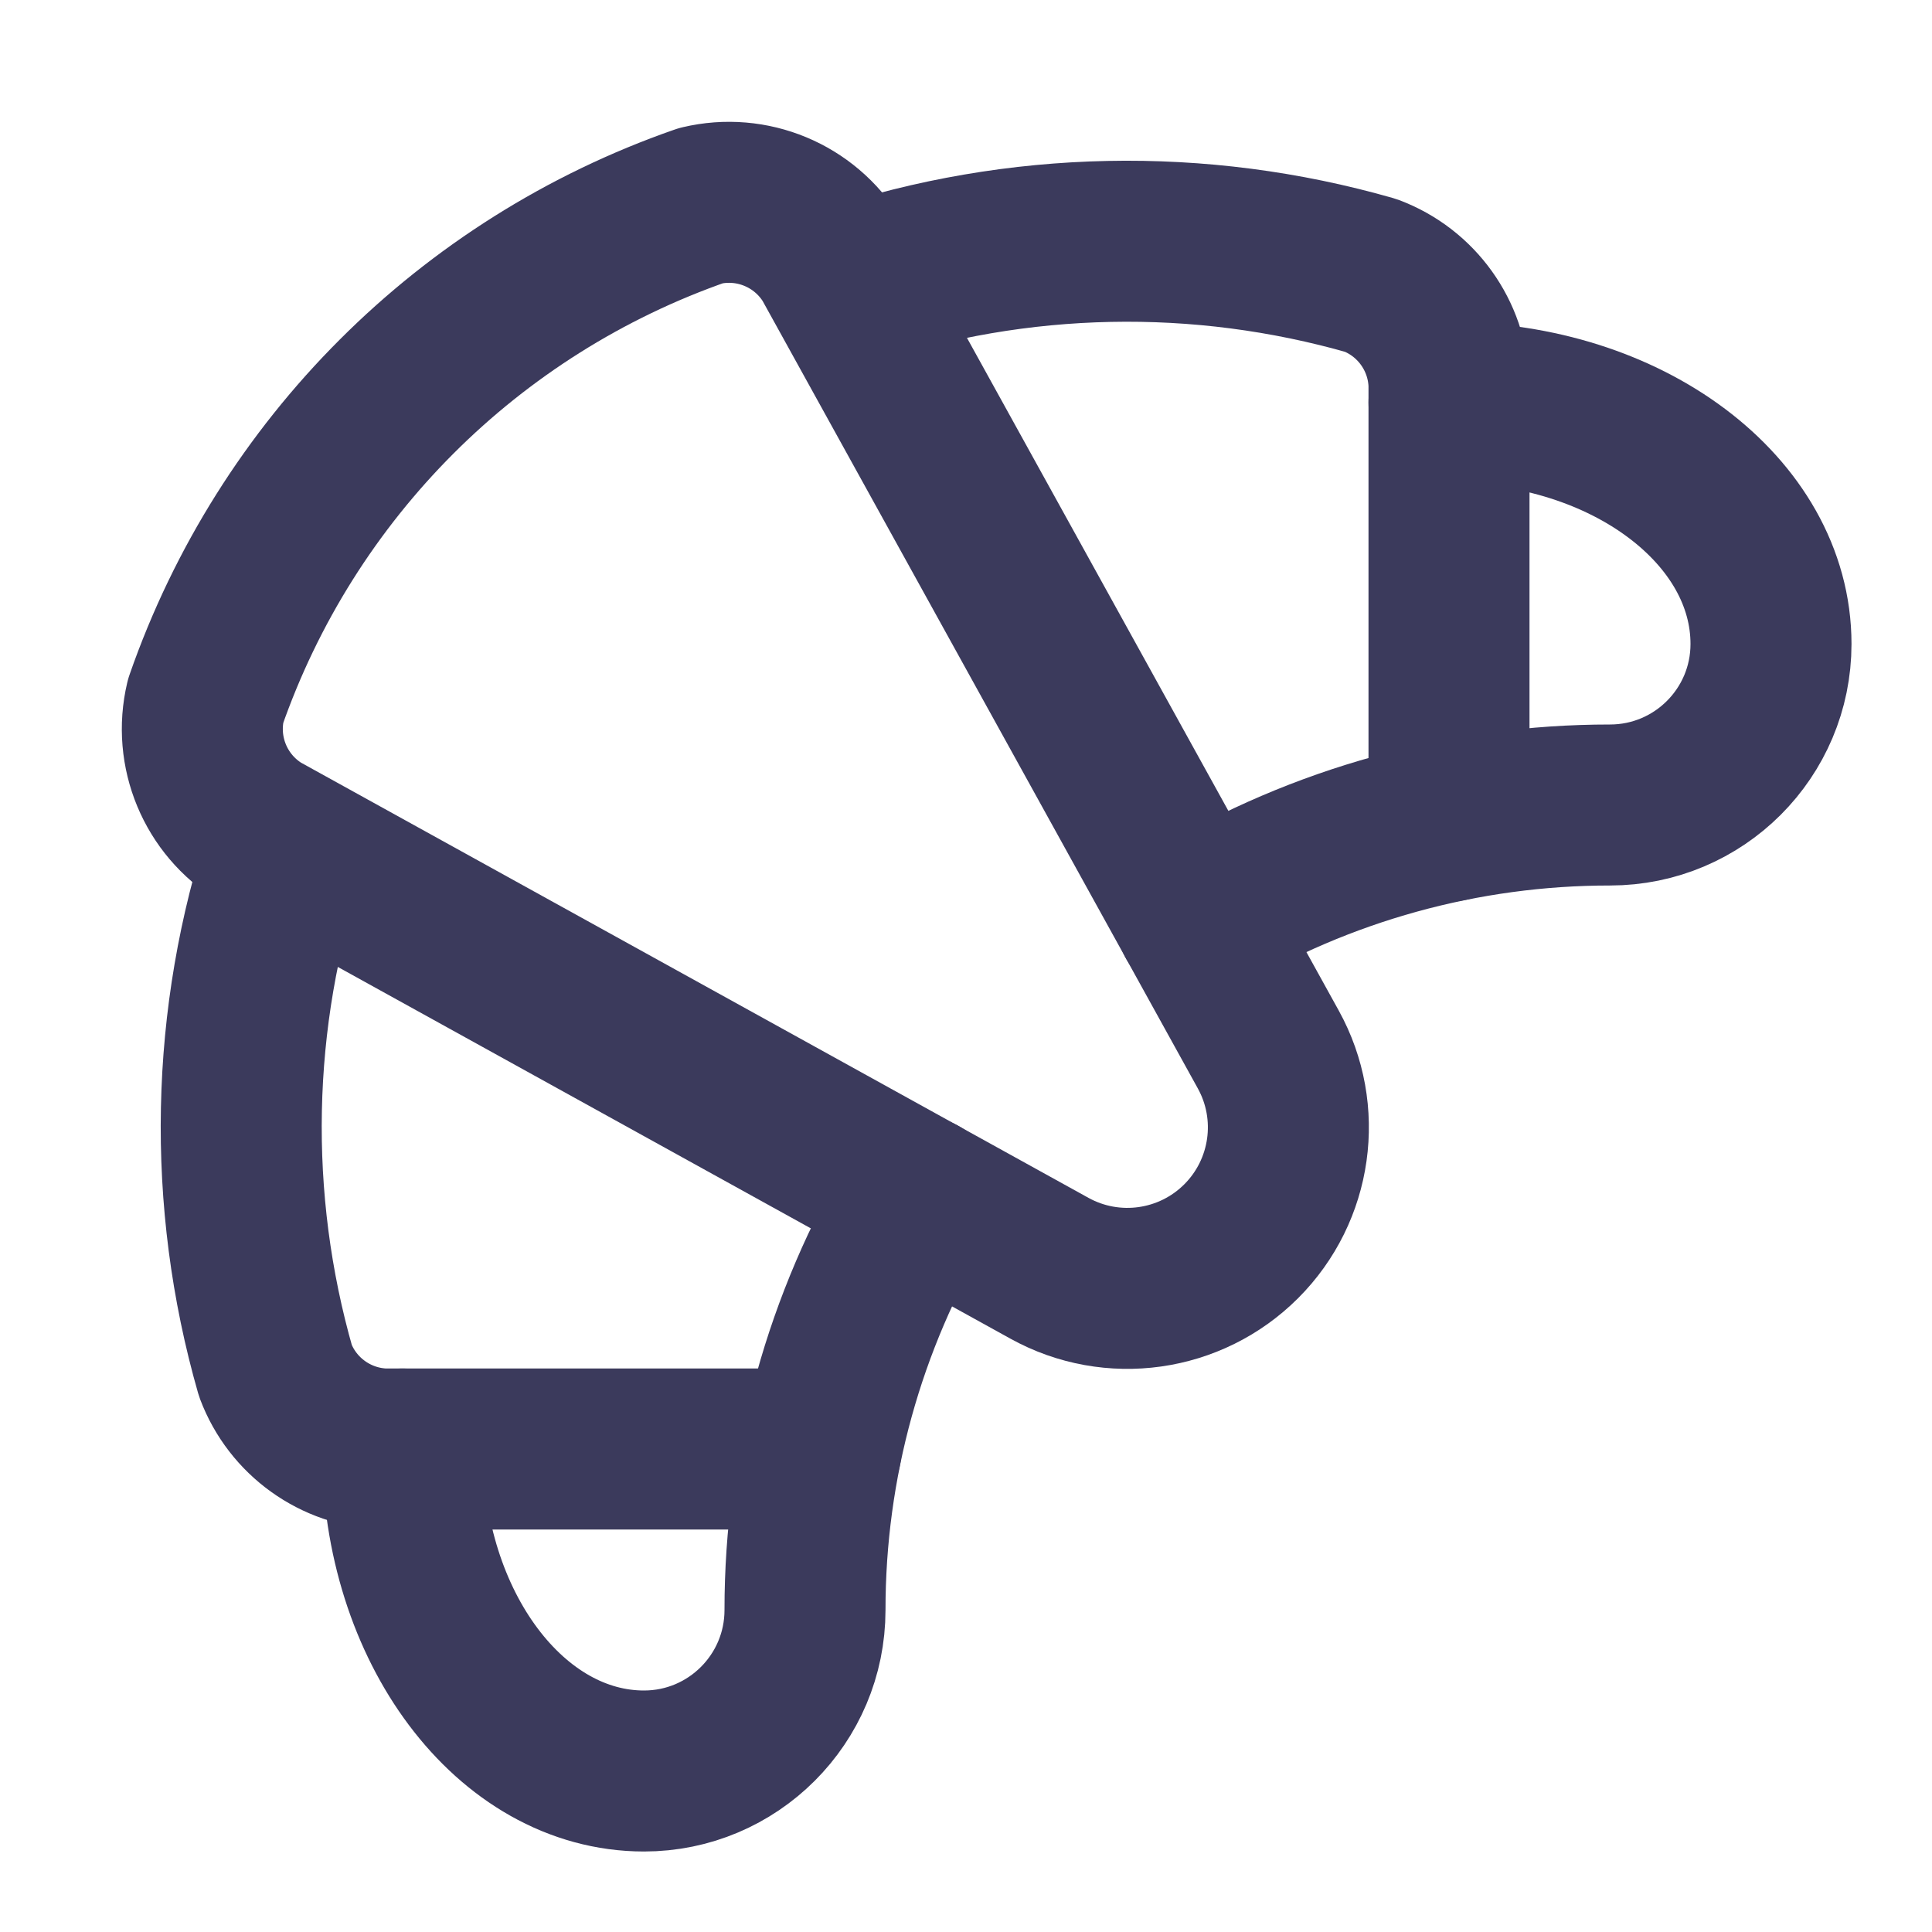
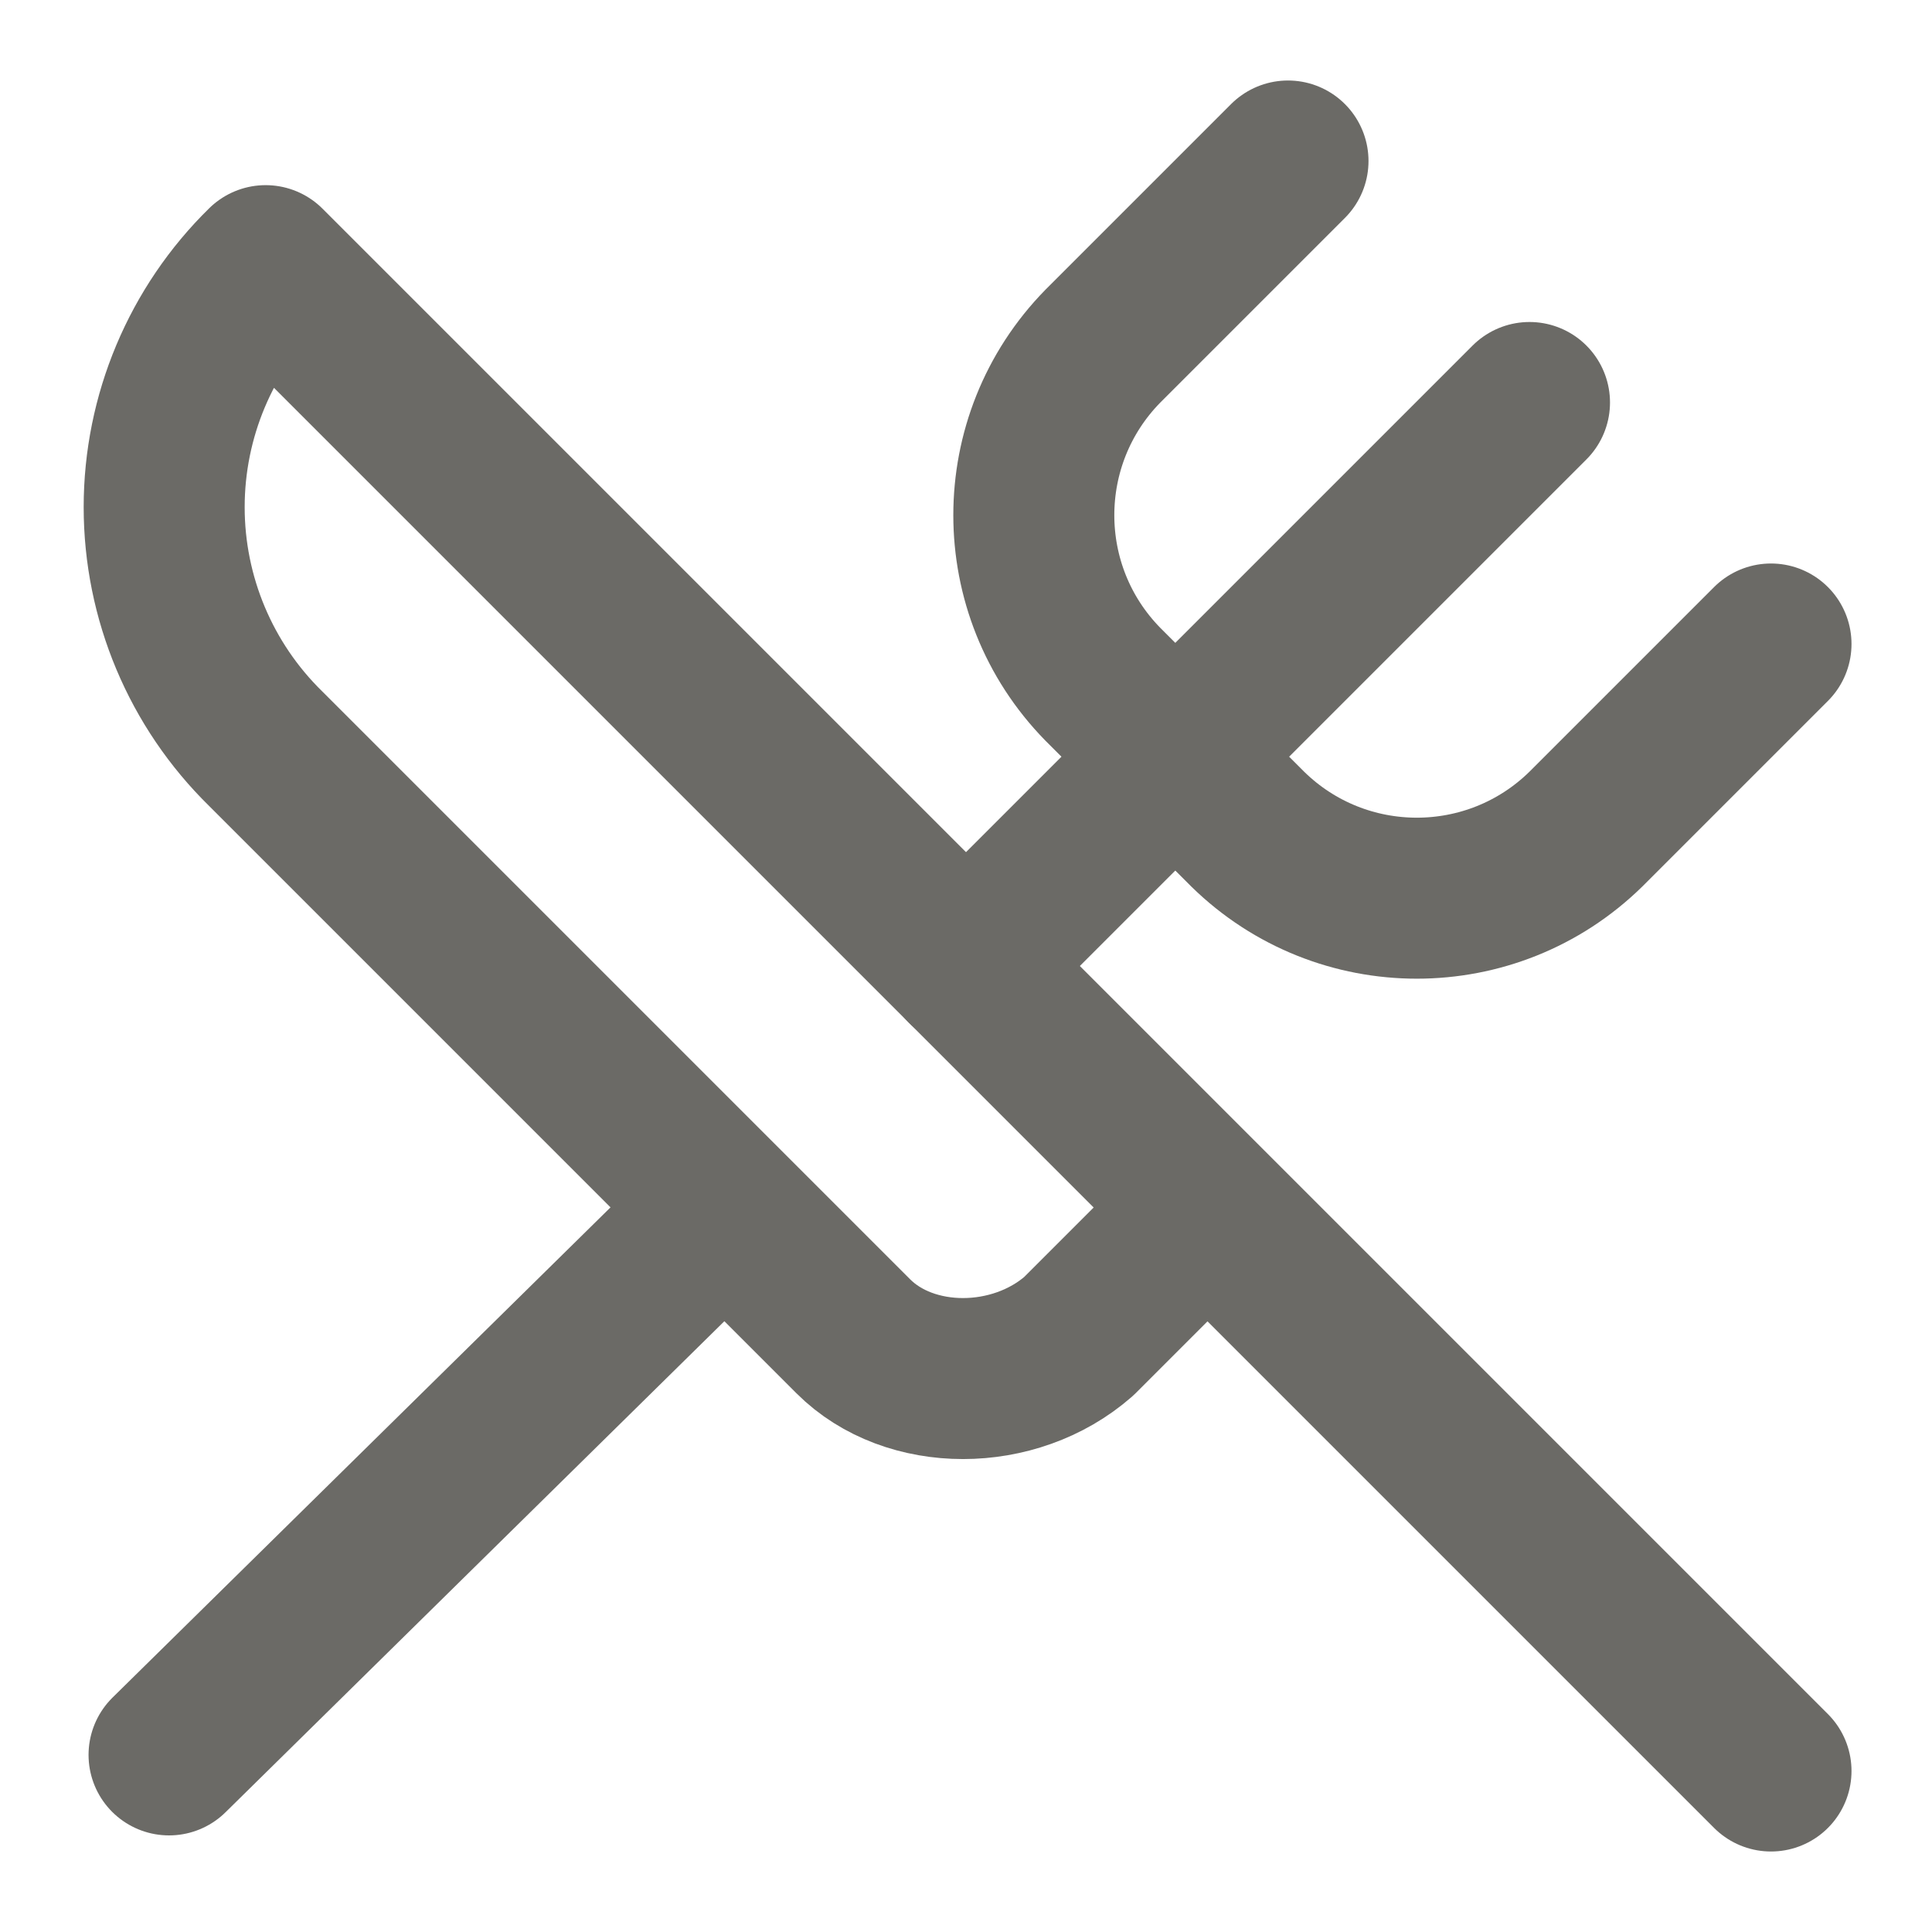
- <svg xmlns="http://www.w3.org/2000/svg" viewBox="0 0 24 24" fill="none" stroke="#3b3a5c" stroke-width="2" stroke-linecap="round" stroke-linejoin="round">
-   <path d="M10.2 18H4.774a1.5 1.5 0 0 1-1.352-.97 11 11 0 0 1 .132-6.487" />
-   <path d="M18 10.2V4.774a1.5 1.5 0 0 0-.97-1.352 11 11 0 0 0-6.486.132" />
-   <path d="M18 5a4 3 0 0 1 4 3 2 2 0 0 1-2 2 10 10 0 0 0-5.139 1.42" />
-   <path d="M5 18a3 4 0 0 0 3 4 2 2 0 0 0 2-2 10 10 0 0 1 1.42-5.14" />
-   <path d="M8.709 2.554a10 10 0 0 0-6.155 6.155 1.5 1.5 0 0 0 .676 1.626l9.807 5.42a2 2 0 0 0 2.718-2.718l-5.42-9.807a1.5 1.5 0 0 0-1.626-.676" />
+ <svg xmlns="http://www.w3.org/2000/svg" viewBox="0 0 24 24" fill="none" stroke="#6b6a66" stroke-width="2" stroke-linecap="round" stroke-linejoin="round">
+   <path d="m16 2-2.3 2.3a3 3 0 0 0 0 4.2l1.8 1.8a3 3 0 0 0 4.2 0L22 8" />
+   <path d="M15 15 3.3 3.3a4.2 4.2 0 0 0 0 6l7.3 7.3c.7.7 2 .7 2.8 0L15 15Zm0 0 7 7" />
+   <path d="m2.1 21.8 6.4-6.3" />
+   <path d="m19 5-7 7" />
</svg>
